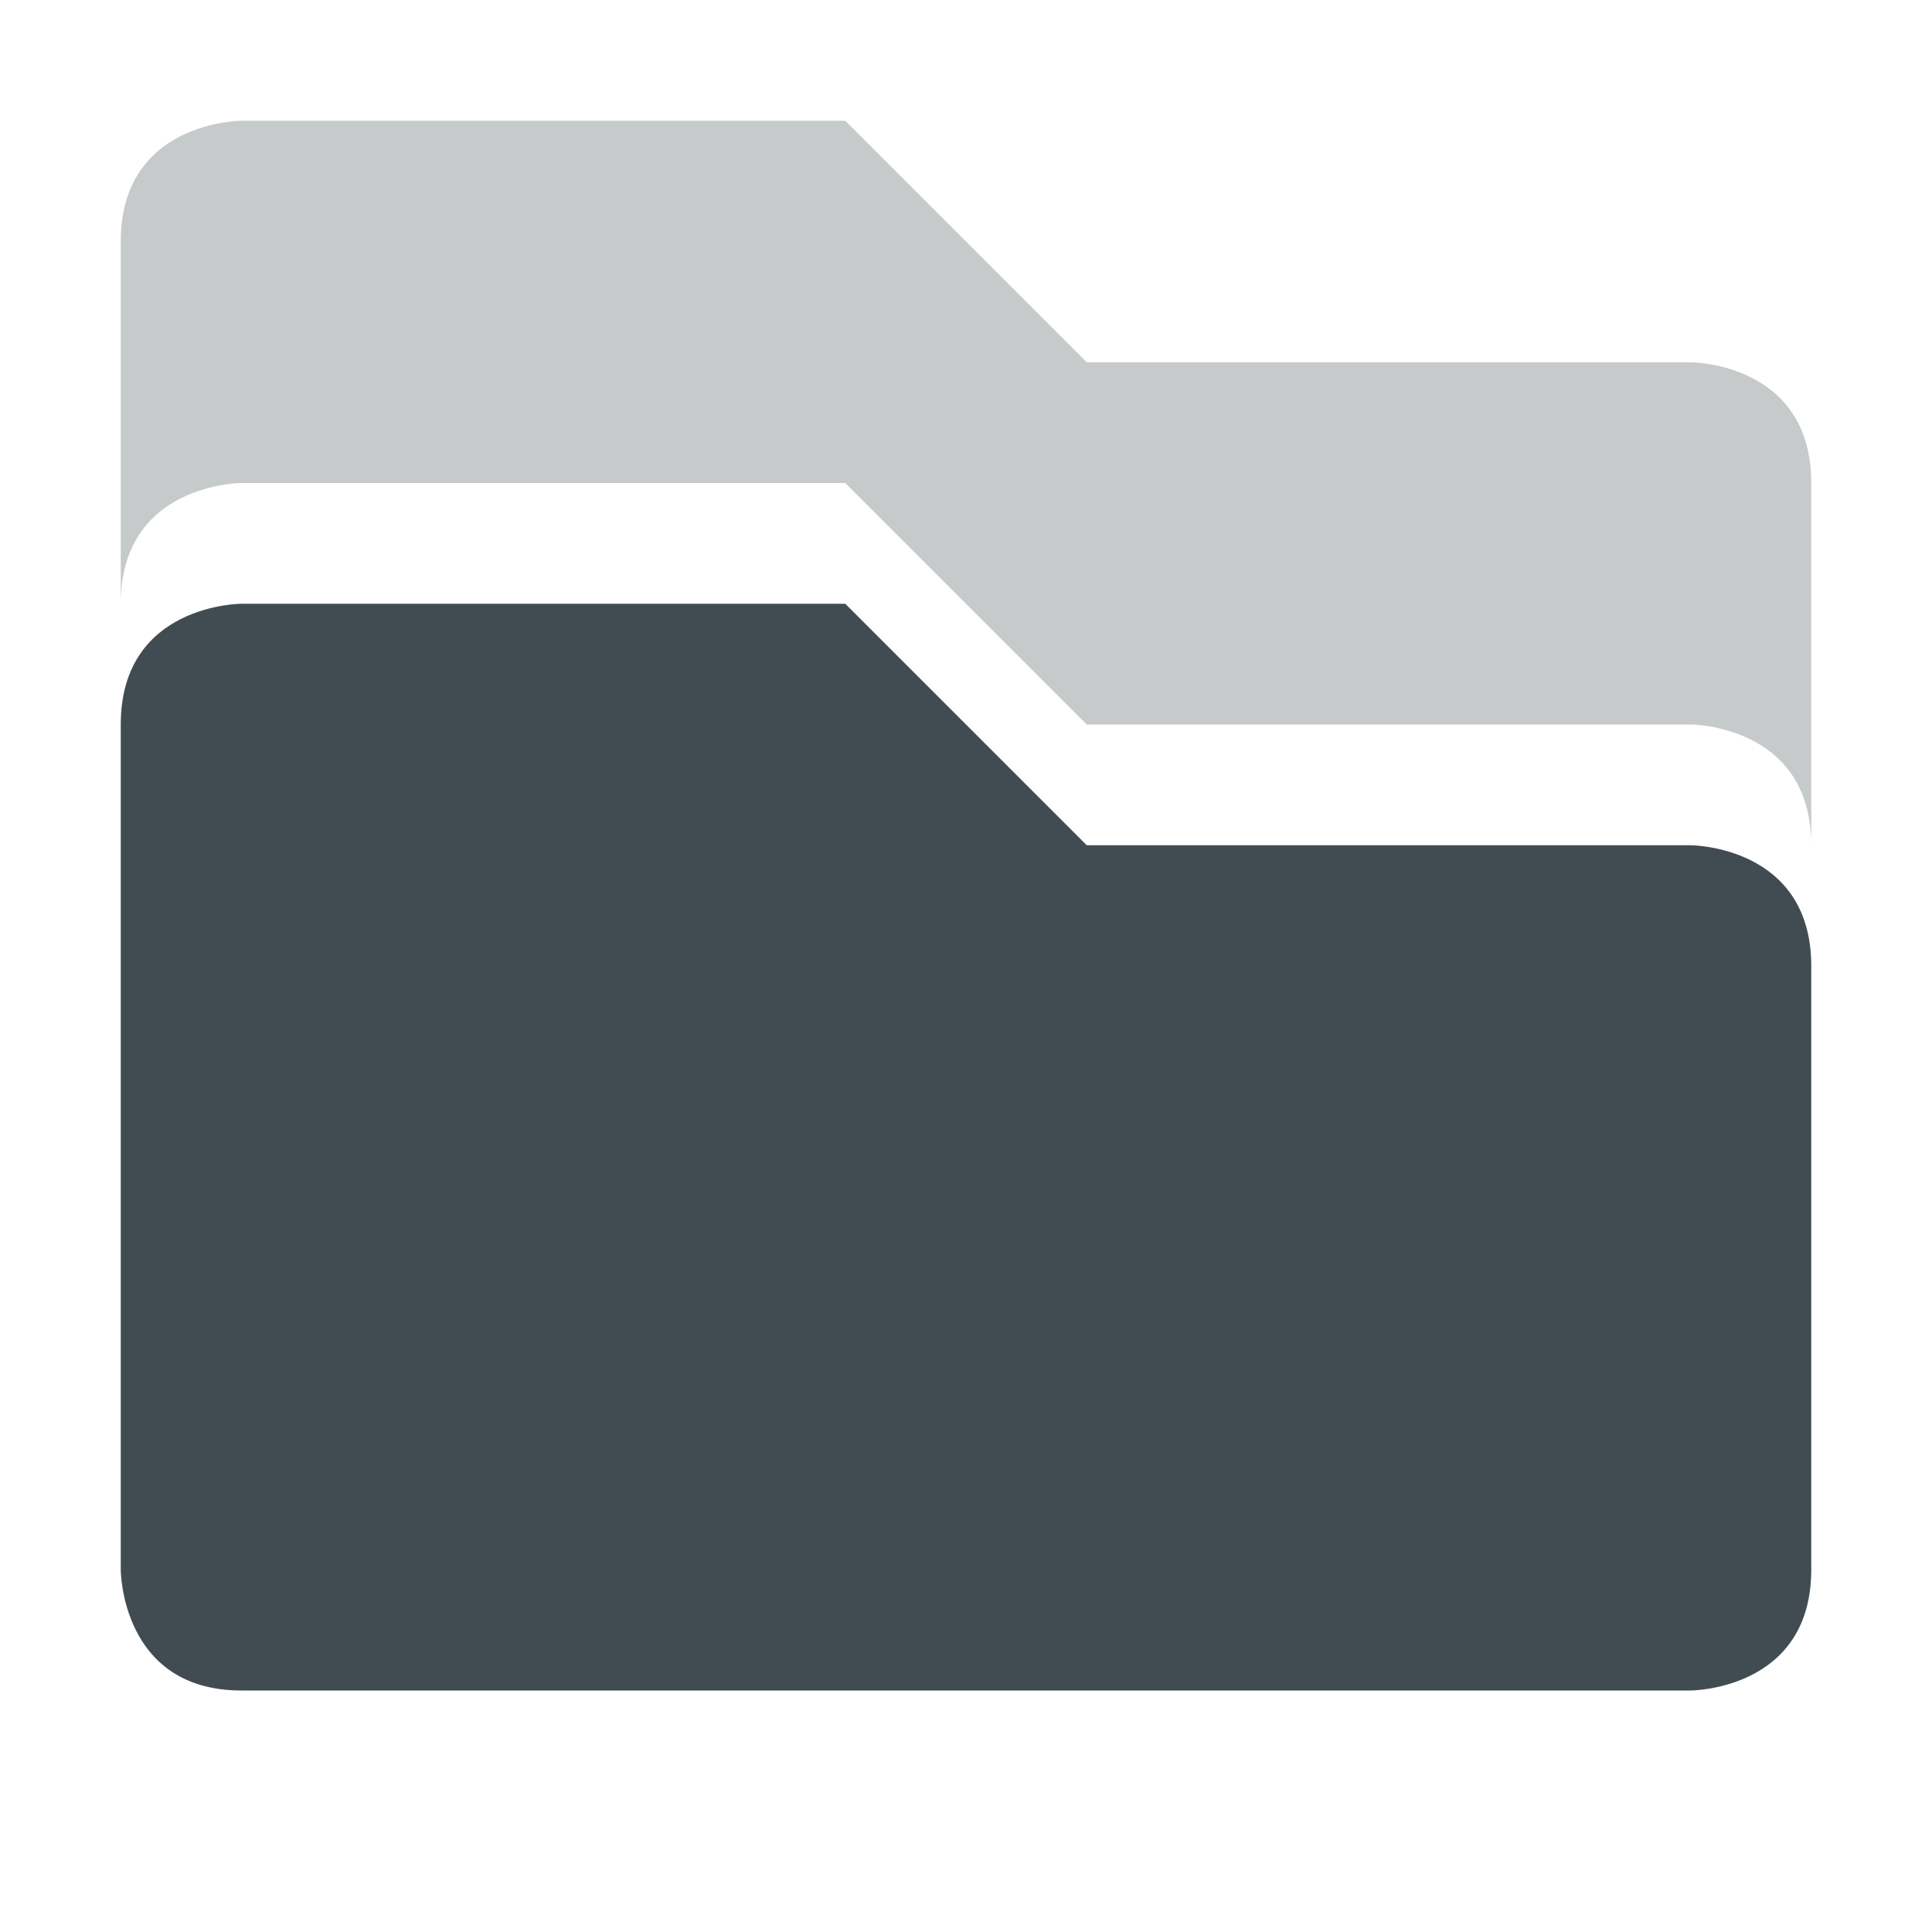
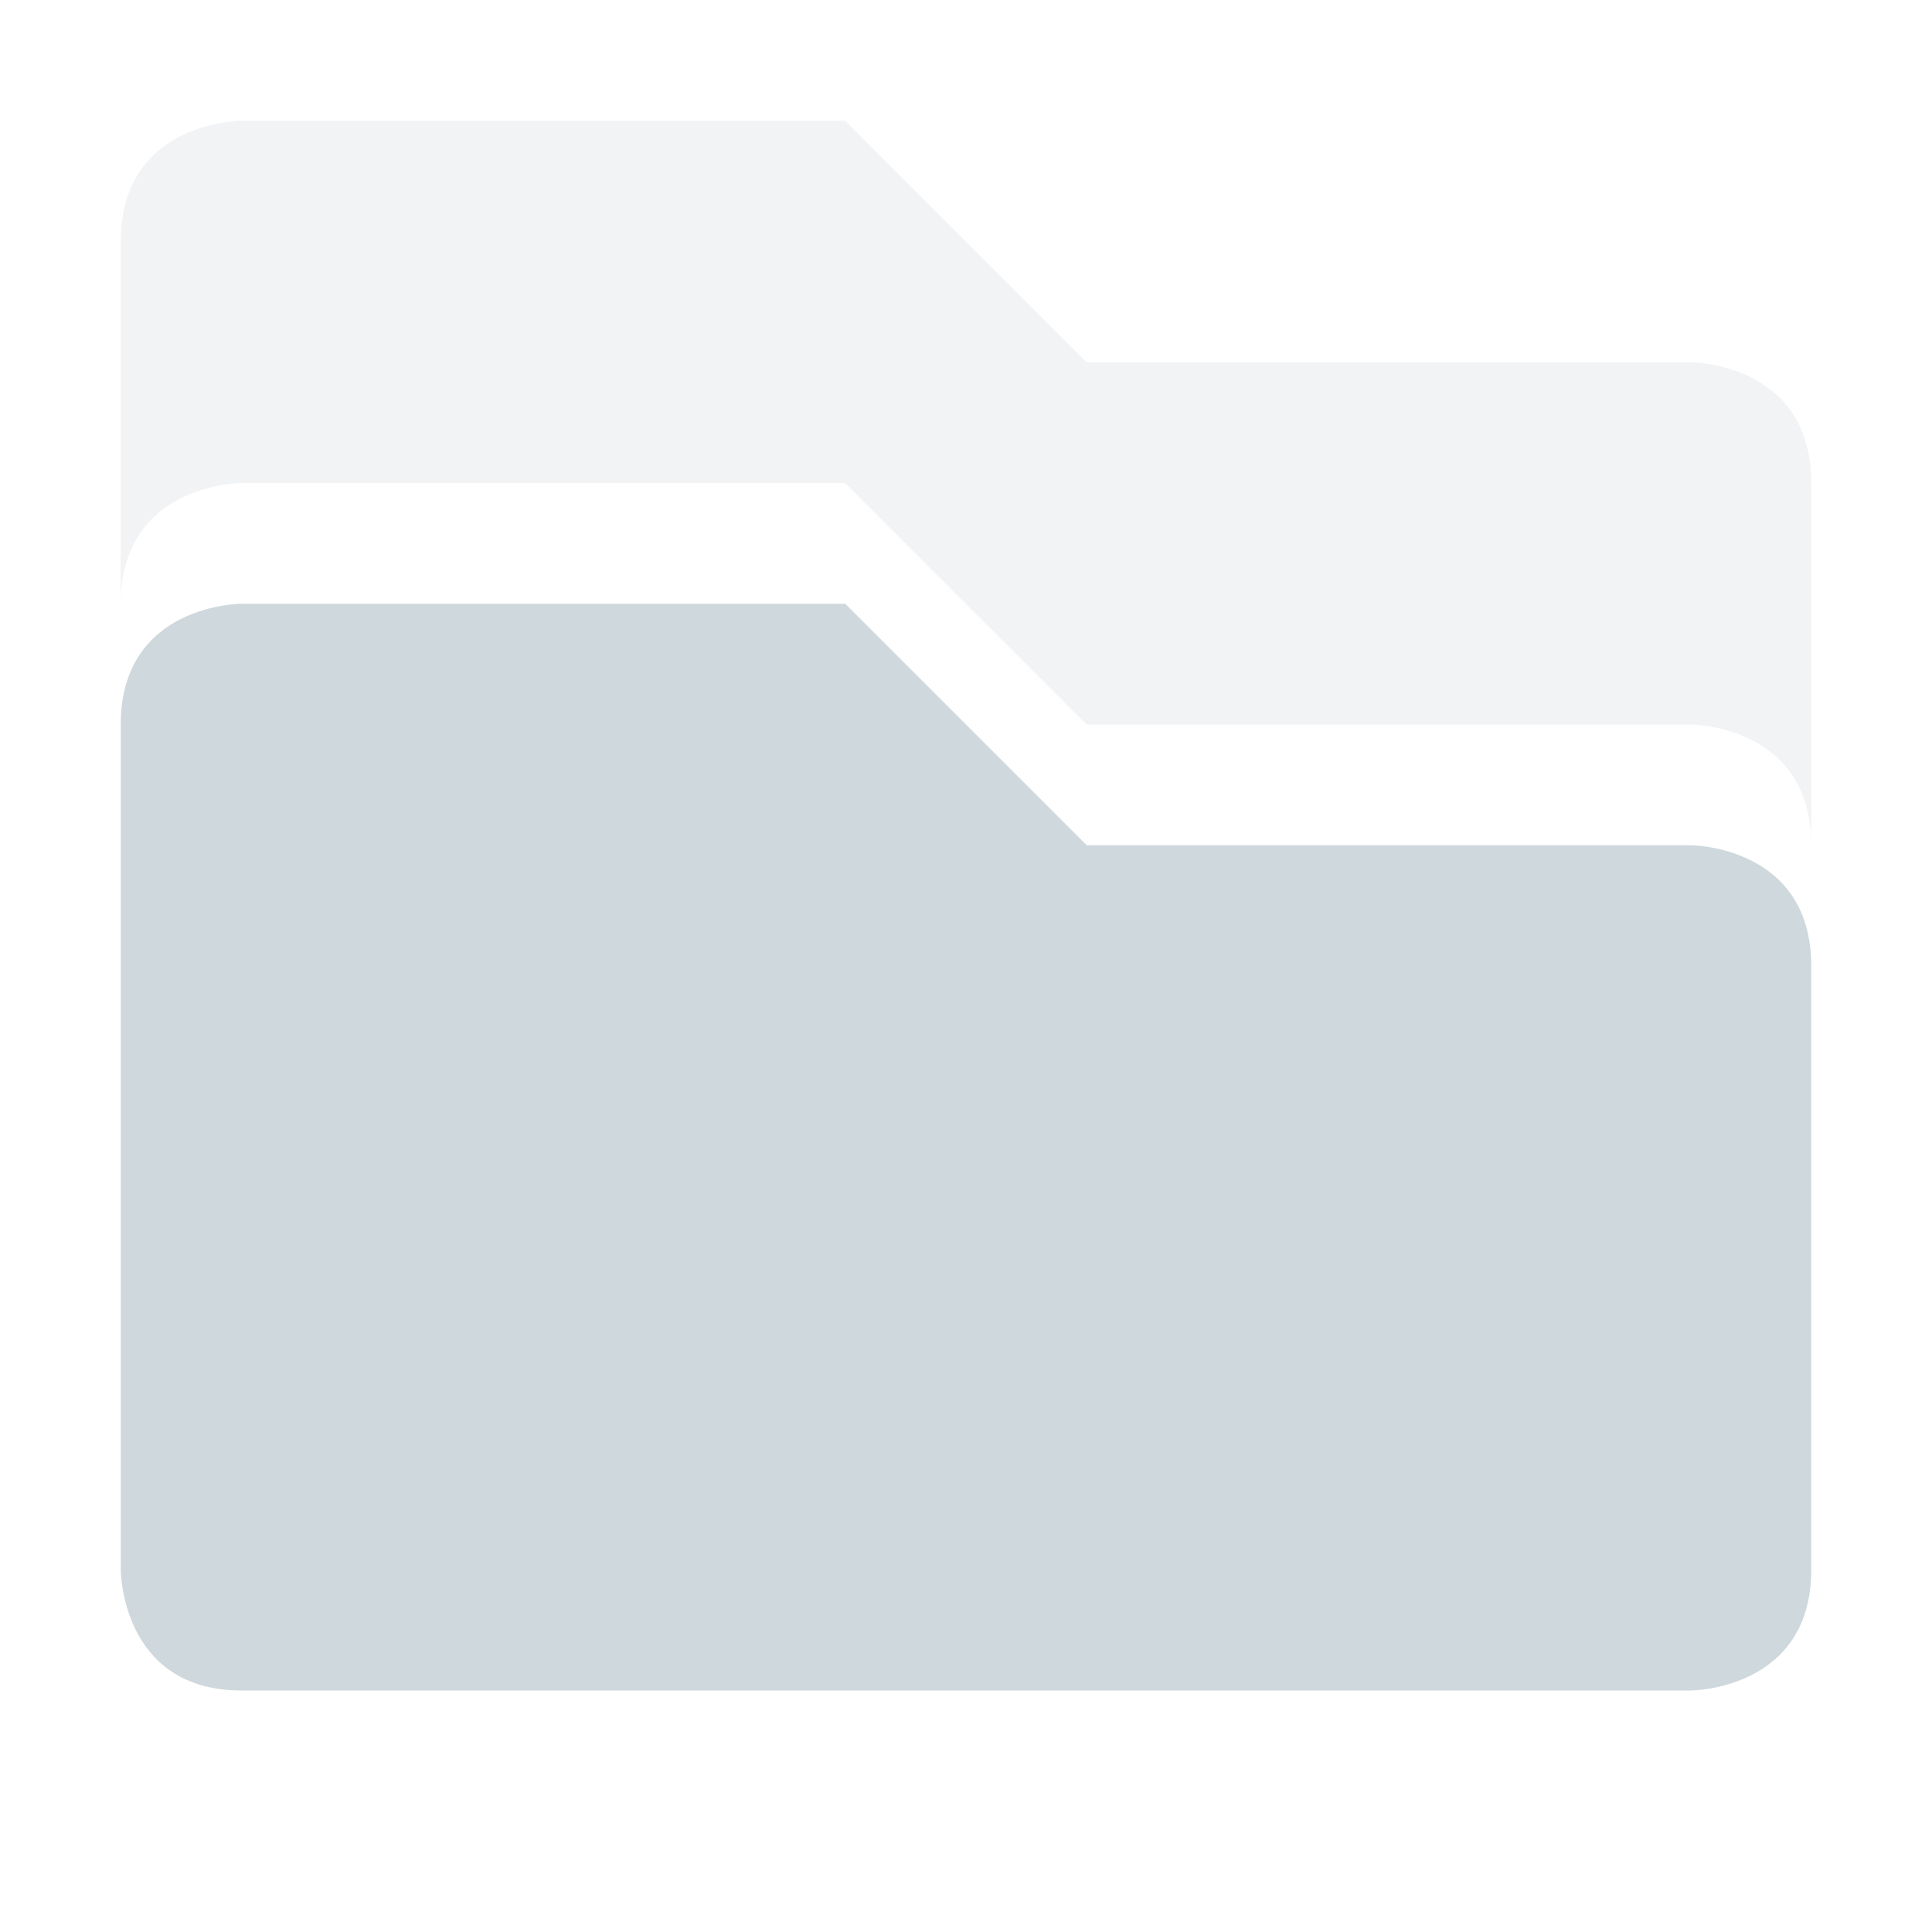
<svg xmlns="http://www.w3.org/2000/svg" width="16" height="16" viewBox="0 0 16 16">
  <defs>
    <style type="text/css" id="current-color-scheme">
-    .ColorScheme-Text { color:#414c52; } .ColorScheme-Highlight { color:#00bcd4; } .ColorScheme-ButtonBackground { color:#cfd8dc; }
+    .ColorScheme-Text { color:#cfd8dc; } .ColorScheme-Highlight { color:#00bcd4; } .ColorScheme-ButtonBackground { color:#cfd8dc; }
  </style>
  </defs>
  <path style="fill:currentColor;opacity:0.3" class="ColorScheme-Text" d="M 2 1 C 2 1 1 1 1 2 L 1 5 C 1 4 2 4 2 4 L 7 4 L 9 6 L 14 6 C 14 6 15 6 15 7 L 15 4 C 15 3 14 3 14 3 L 9 3 L 7 1 L 2 1 z" />
  <path style="fill:currentColor;opacity:1" class="ColorScheme-Text" d="M 2 5 C 2 5 1 5 1 6 L 1 13 C 1 13 1 14 2 14 L 14 14 C 14 14 15 14 15 13 L 15 8 C 15 7 14 7 14 7 L 9 7 L 7 5 L 2 5 z" />
</svg>
